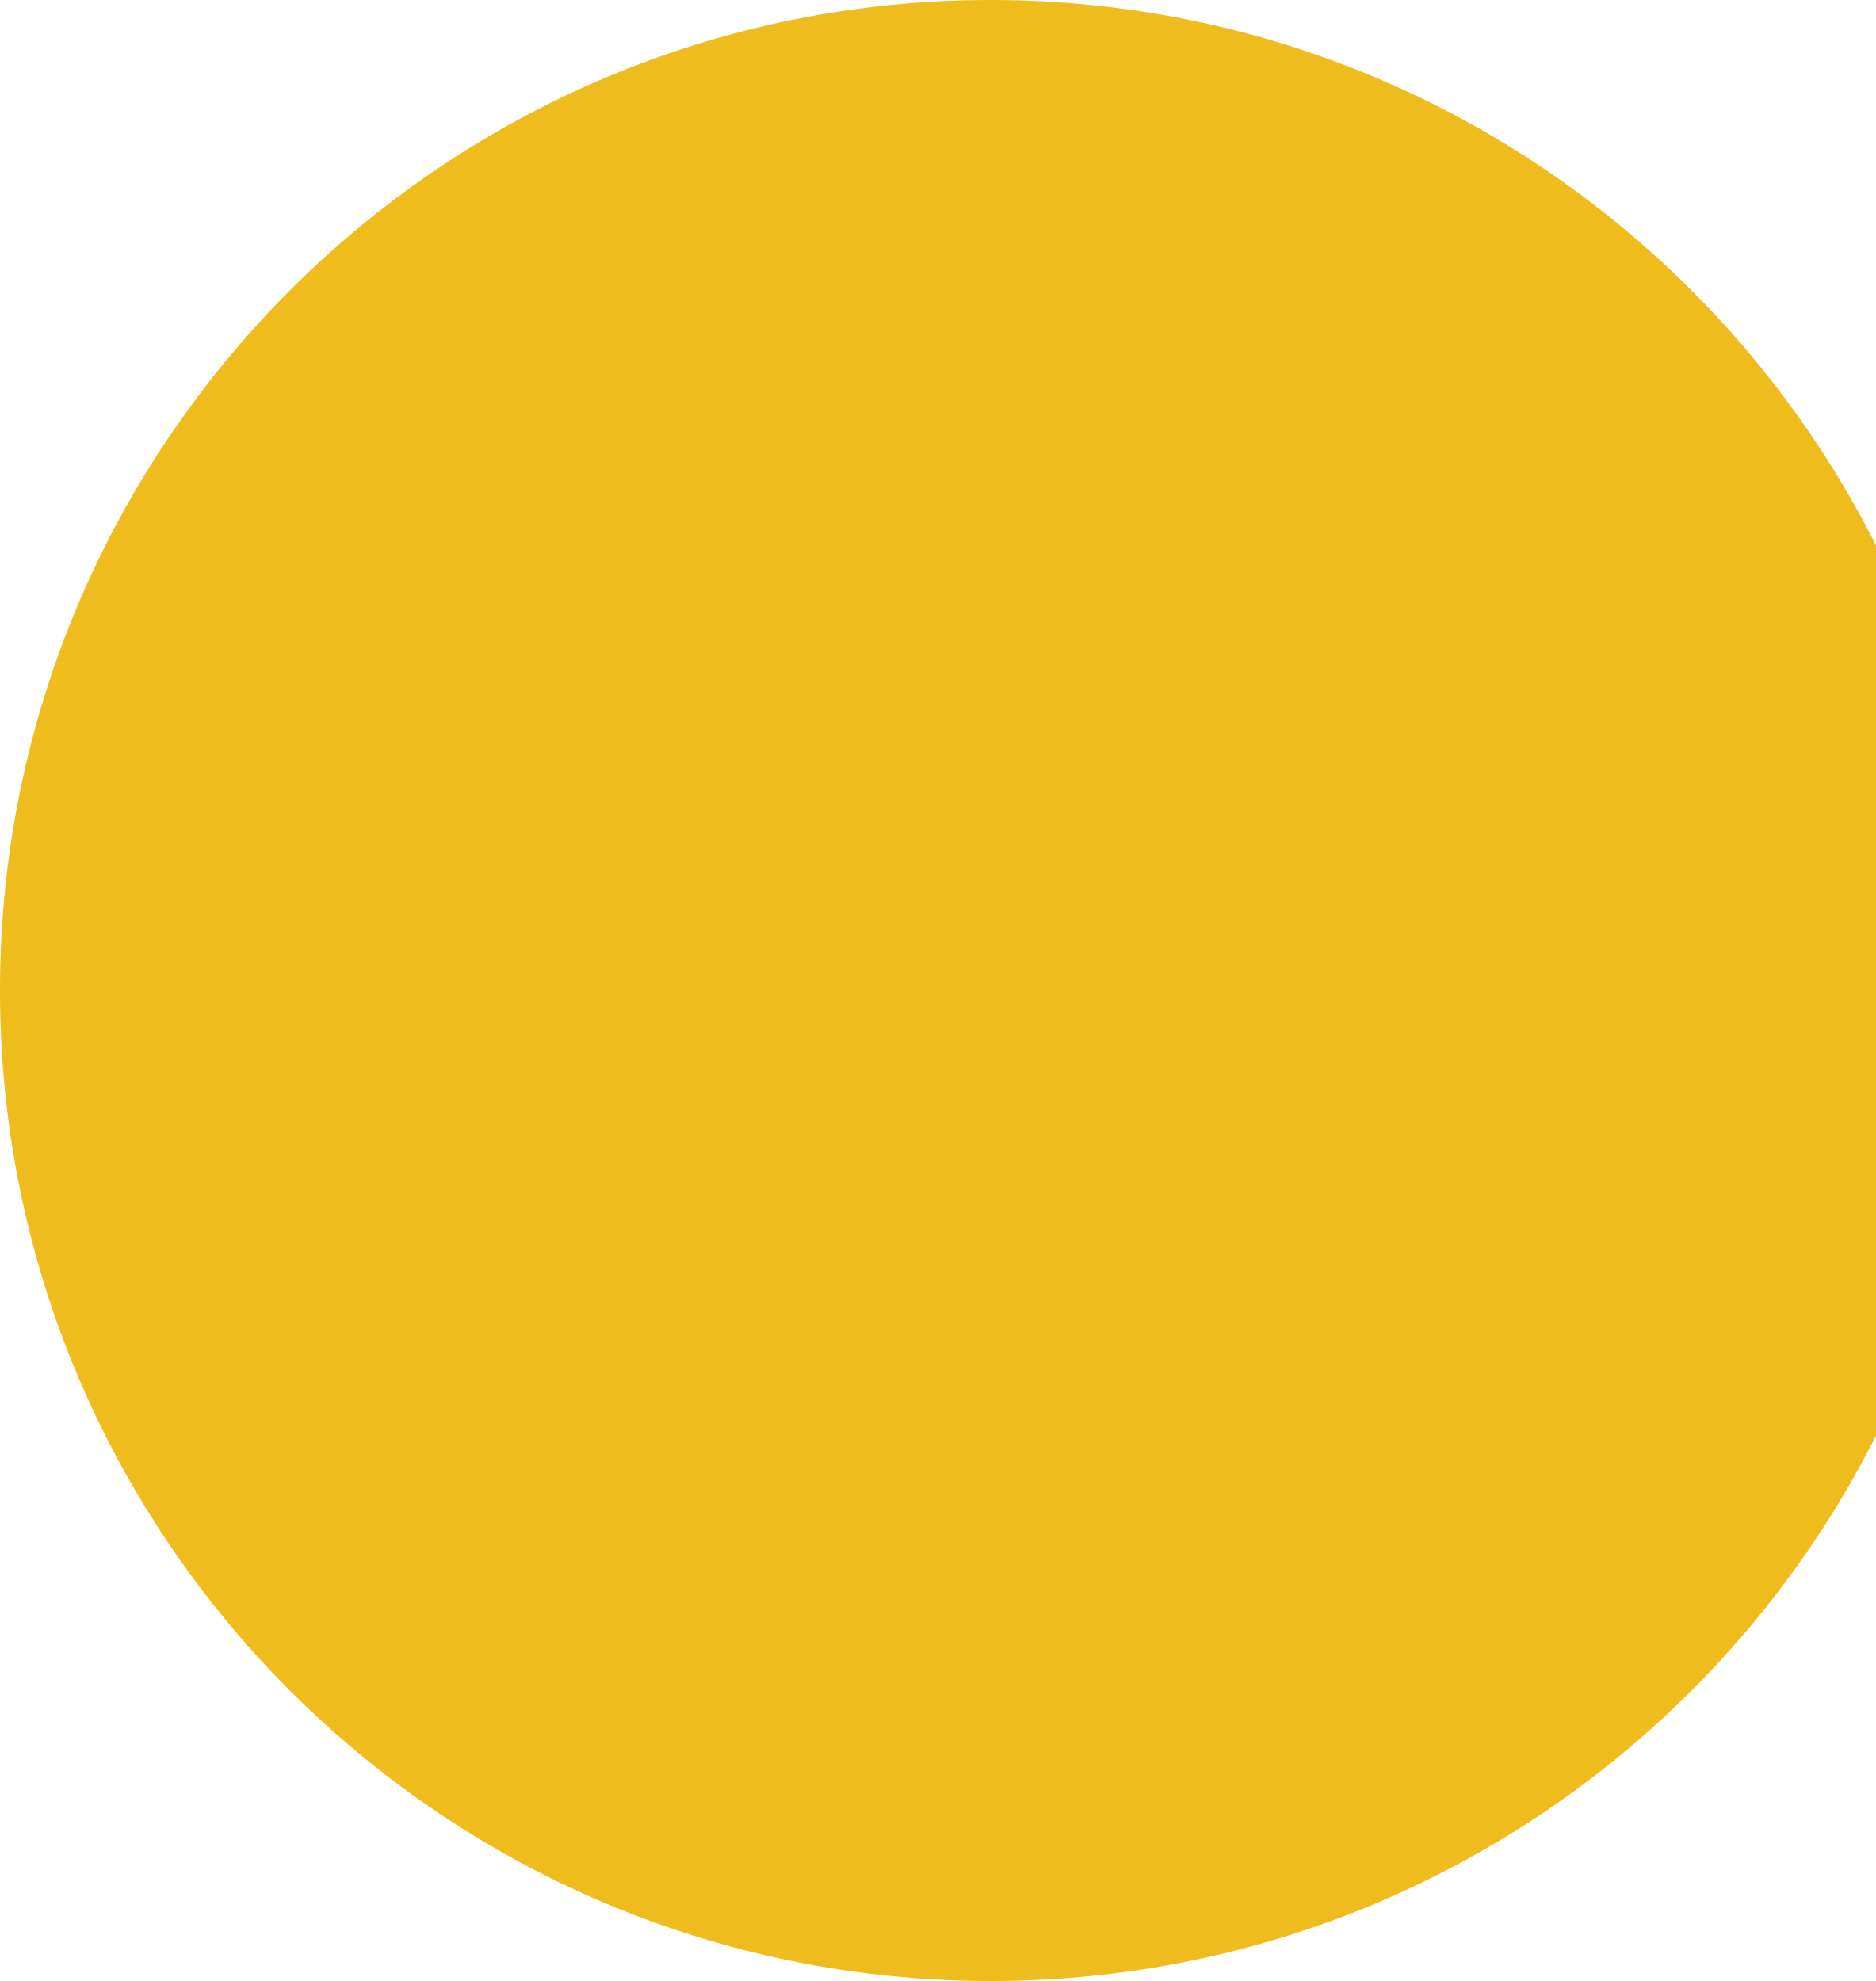
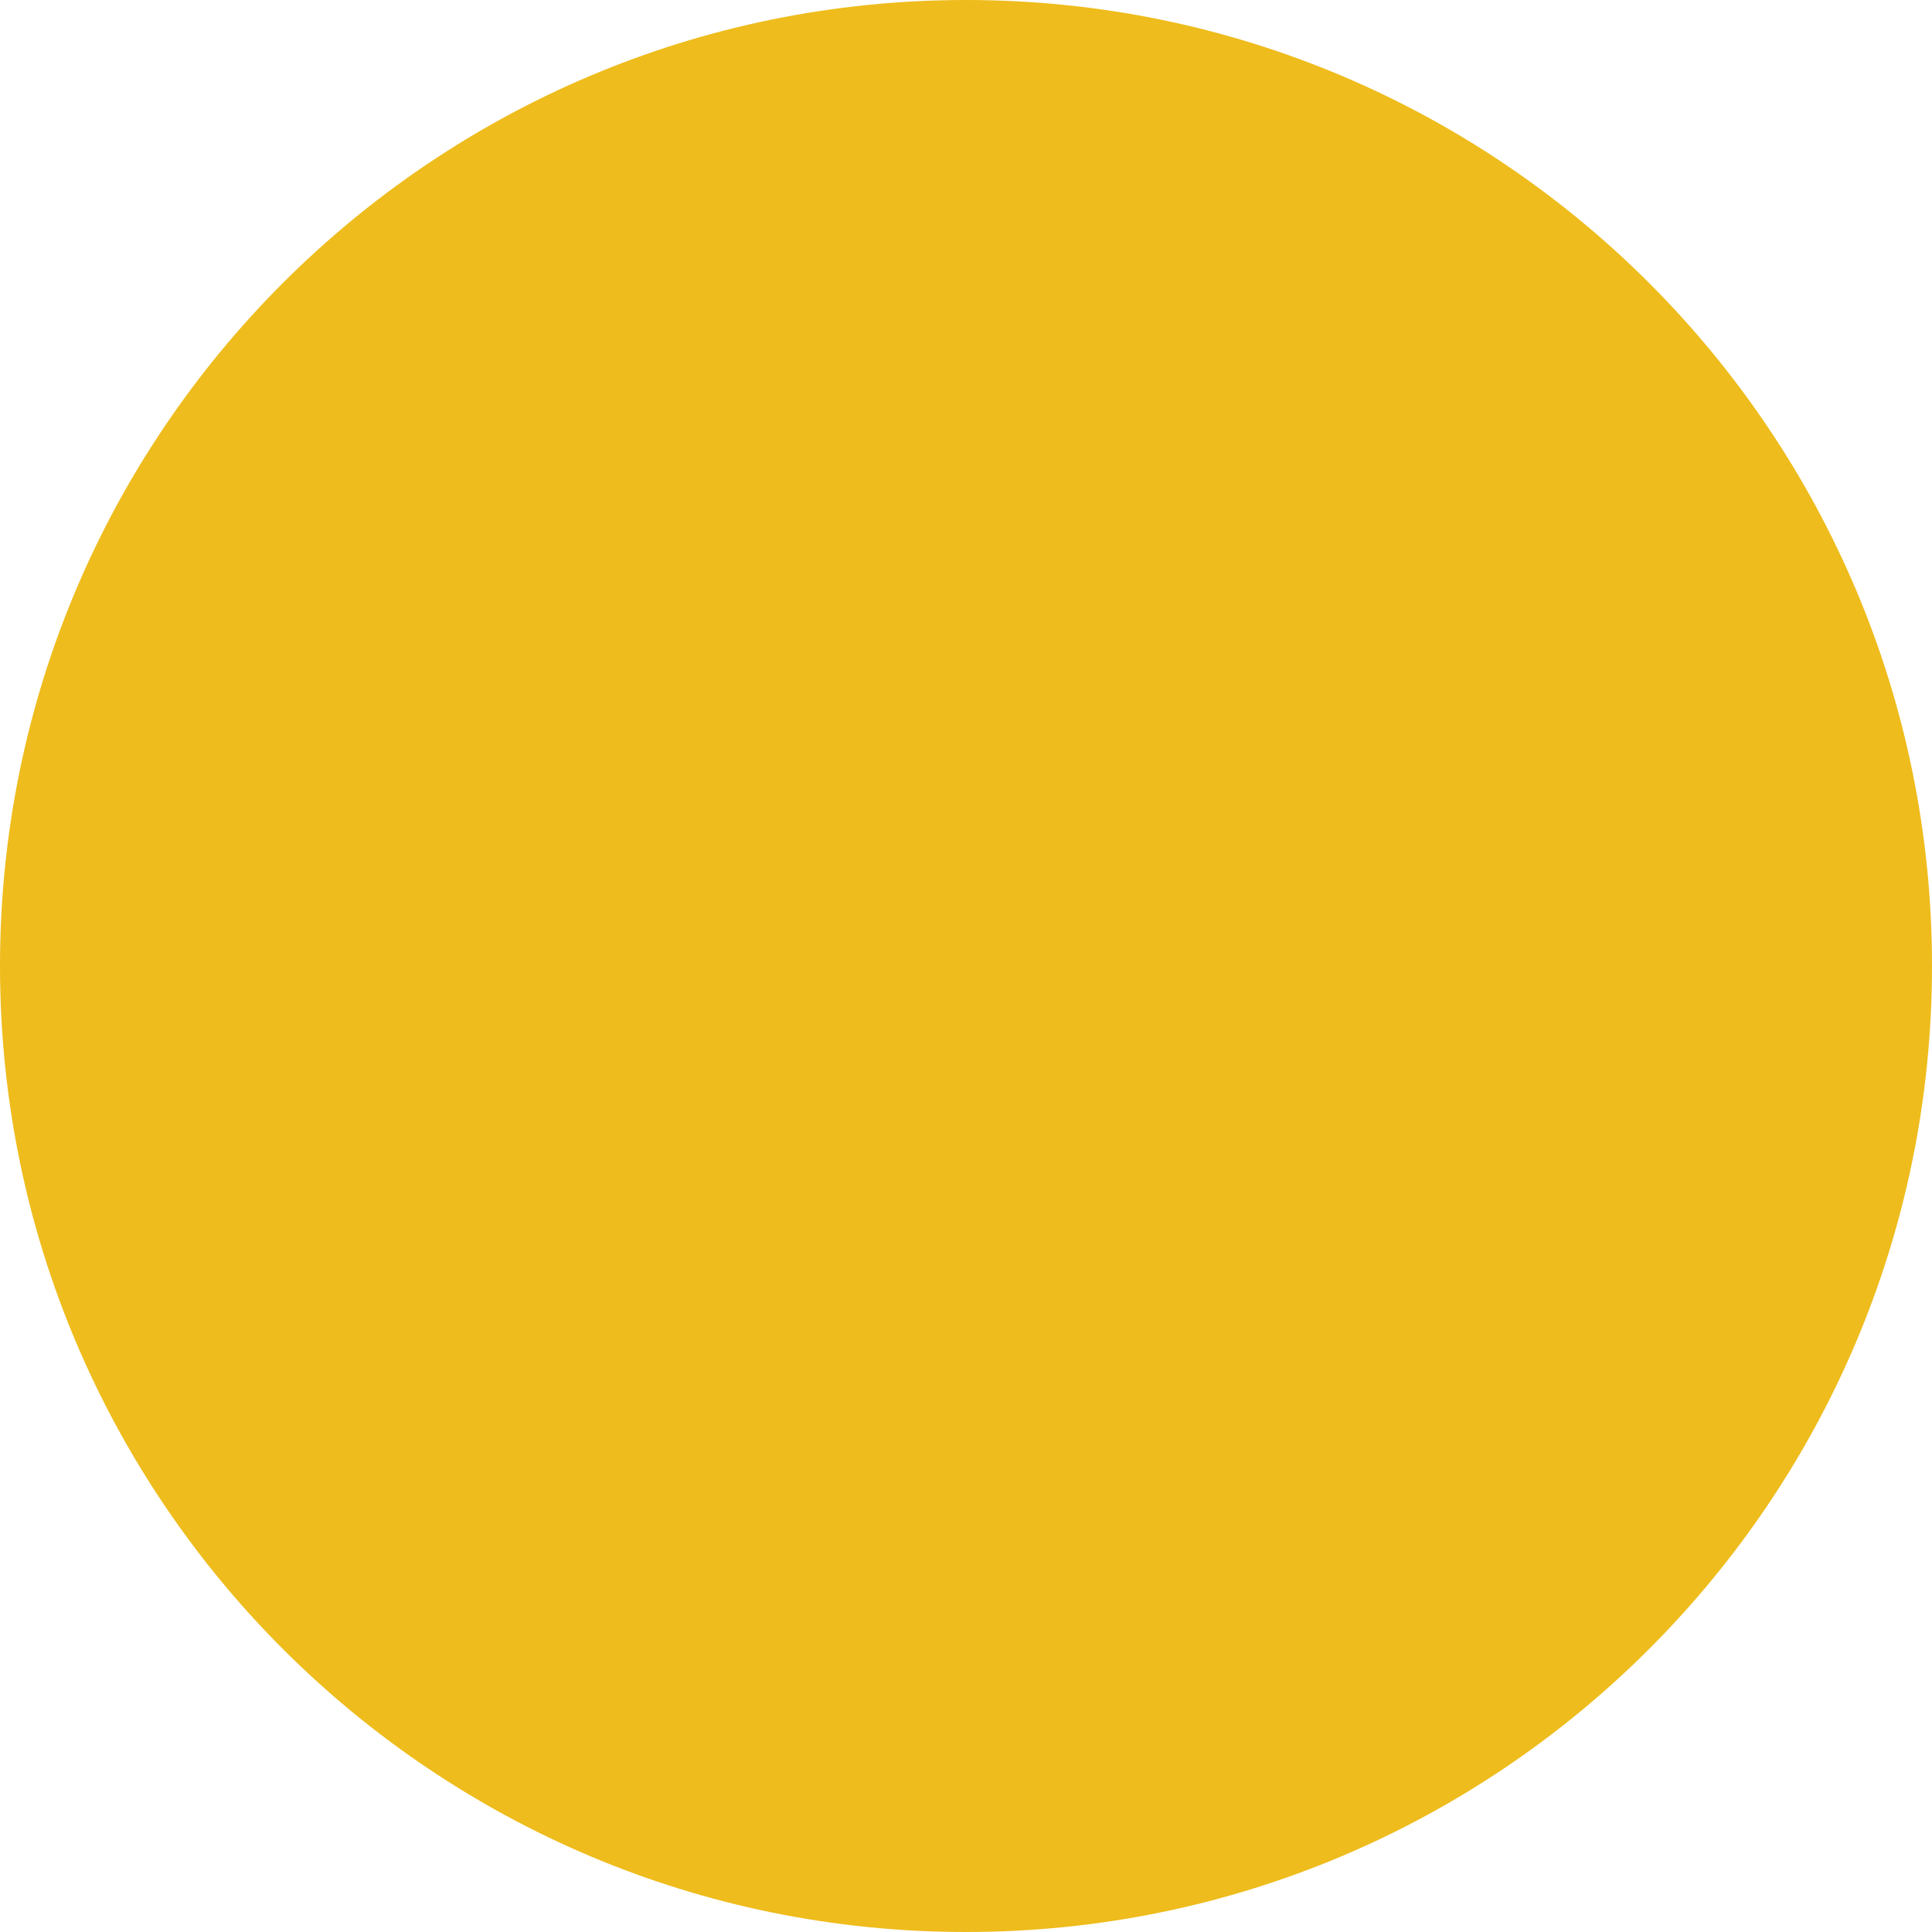
- <svg xmlns="http://www.w3.org/2000/svg" version="1.1" x="0px" y="0px" viewBox="0 0 63.914 67.52" style="enable-background:new 0 0 63.914 67.52;" xml:space="preserve">
+ <svg xmlns="http://www.w3.org/2000/svg" version="1.1" x="0px" y="0px" viewBox="0 0 67.52 67.52" style="enable-background:new 0 0 67.52 67.52;" xml:space="preserve">
  <g id="print1">
    <circle style="fill:#EEBC1C;" cx="33.76" cy="33.76" r="33.76" />
  </g>
  <g id="Layer_1">
</g>
</svg>
